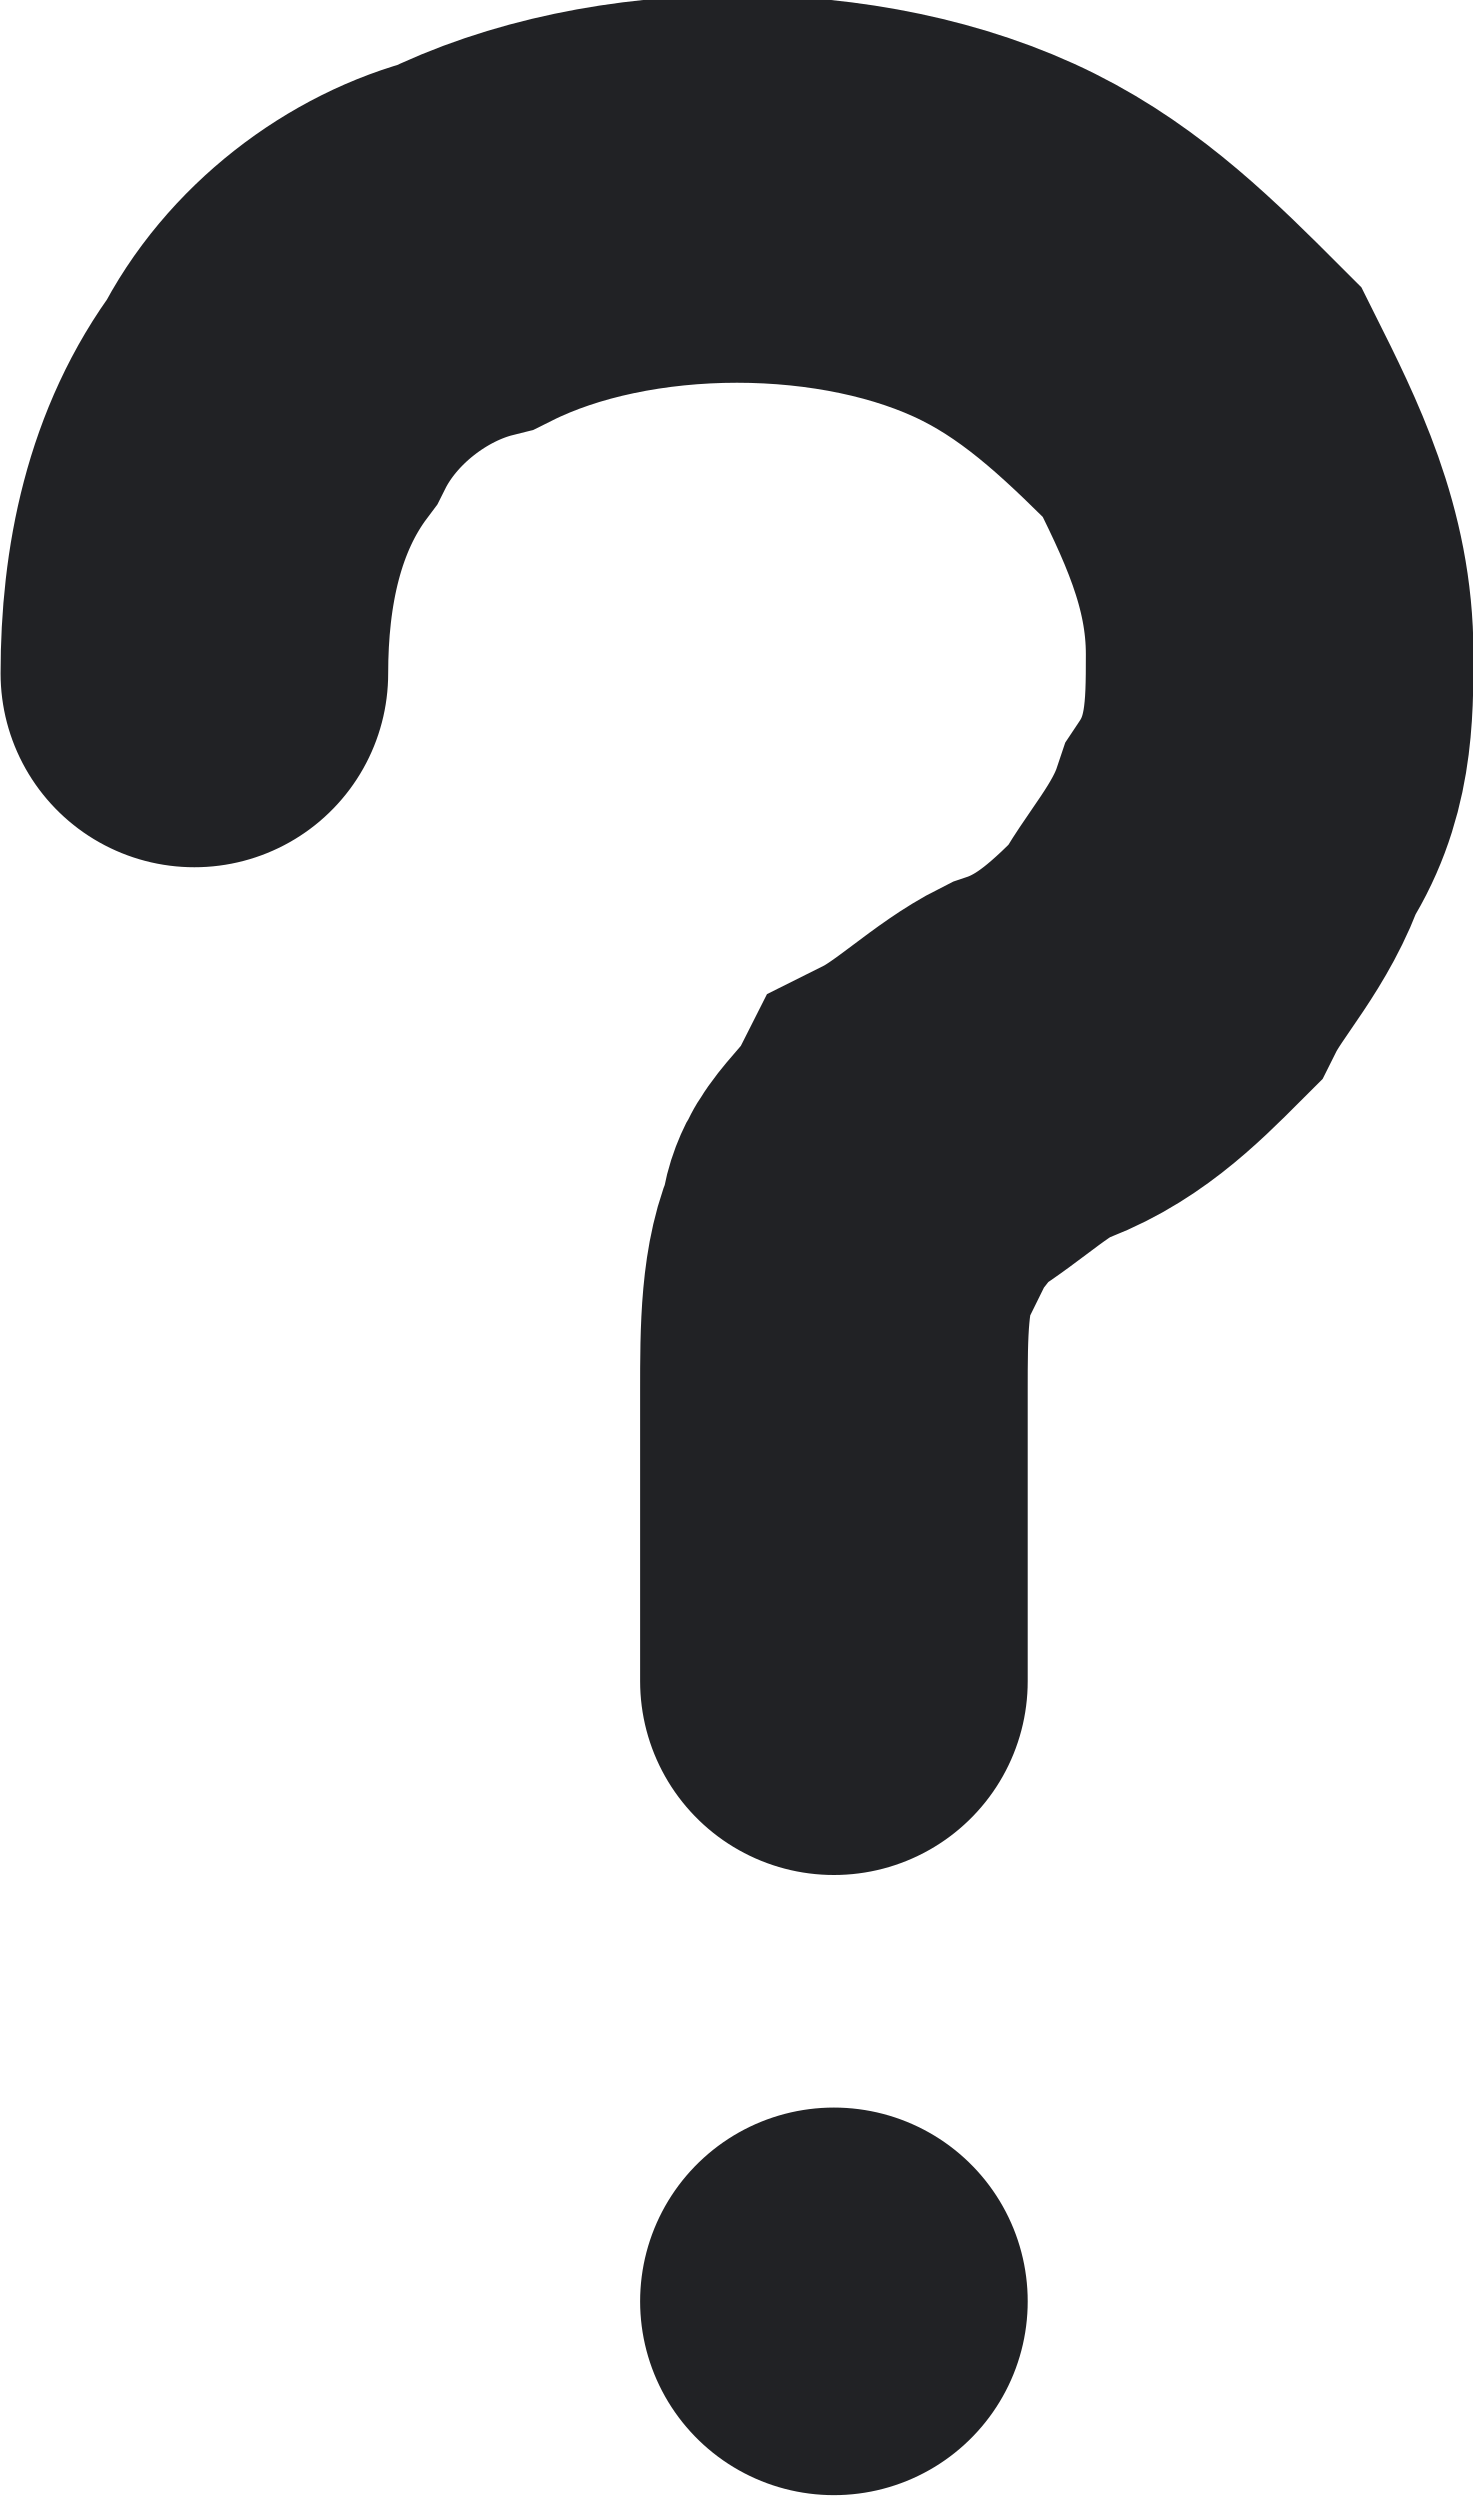
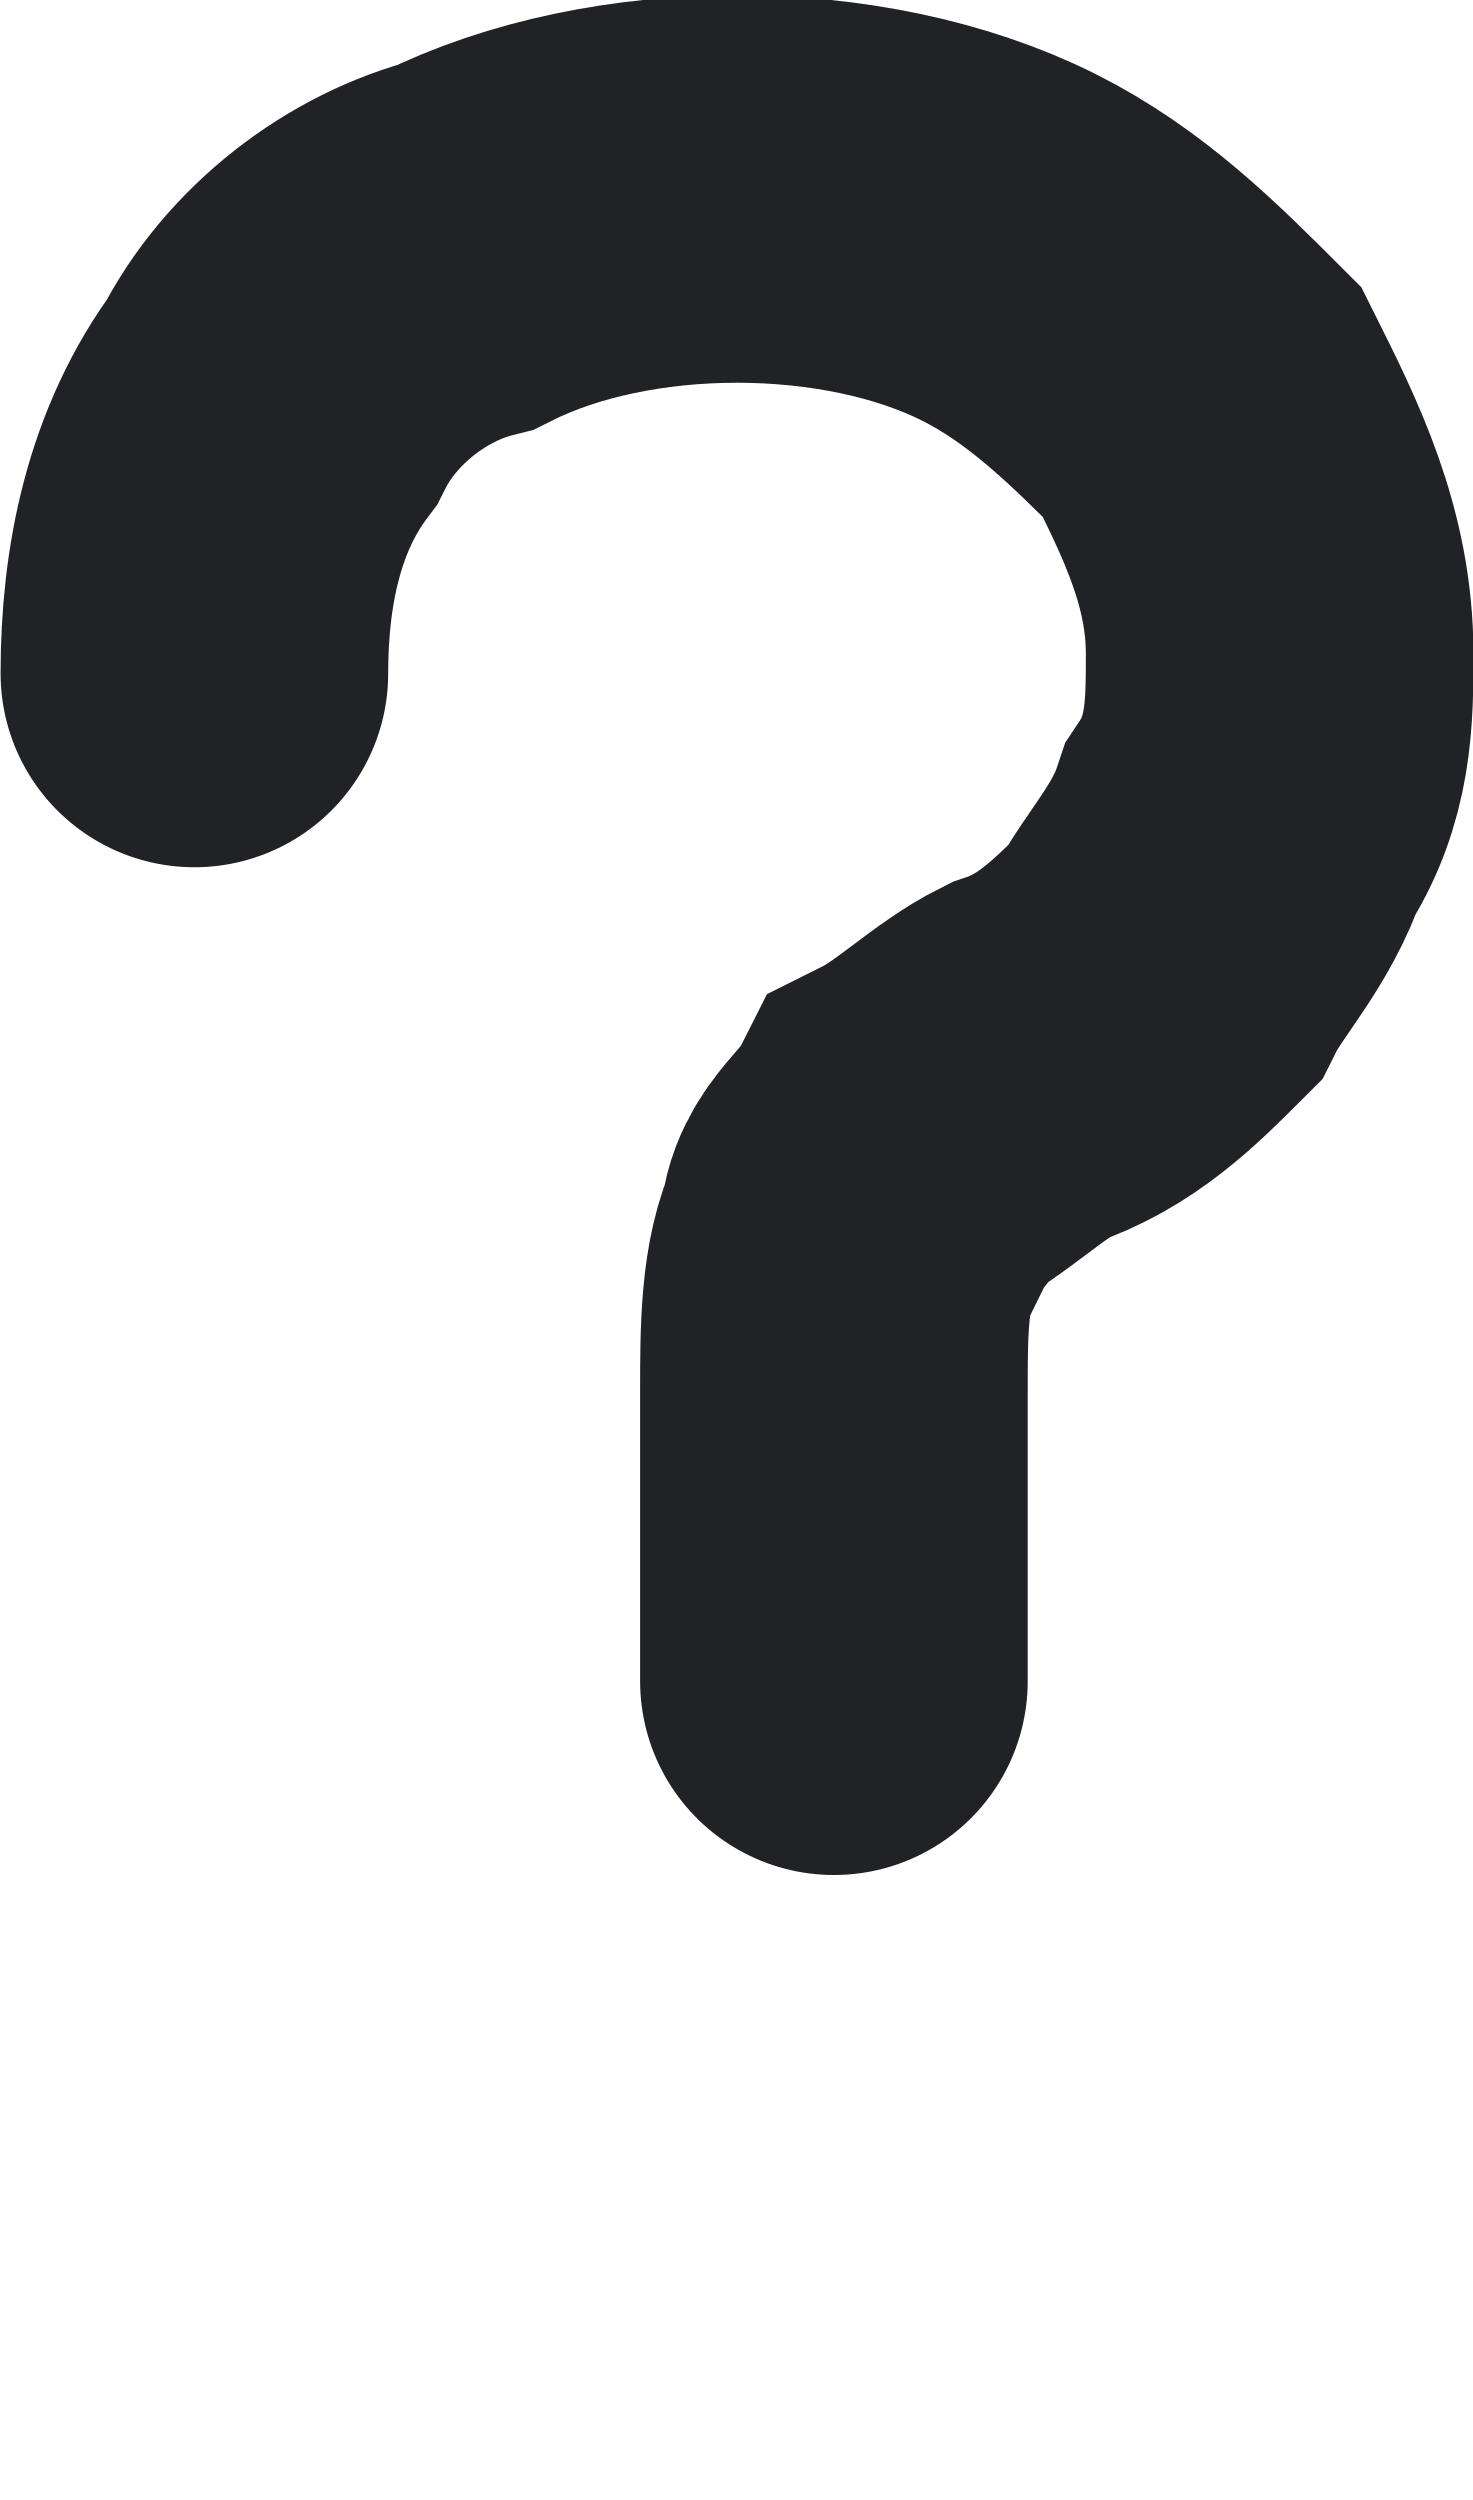
- <svg xmlns="http://www.w3.org/2000/svg" version="1.1" id="Слой_1" x="0px" y="0px" viewBox="0 0 7.6 12.9" style="enable-background:new 0 0 7.6 12.9;" xml:space="preserve">
-   <style type="text/css">
- 	.st0{fill:none;stroke:#212225;stroke-width:2;stroke-linecap:round;}
- </style>
+ <svg xmlns="http://www.w3.org/2000/svg" version="1.1" id="Слой_1" x="0" y="0" viewBox="0 0 7.6 12.9" xml:space="preserve">
+   <style>.st0{fill:none;stroke:#212225;stroke-width:2;stroke-linecap:round}</style>
  <g id="UNDEFINED" transform="translate(-9.997 -7.625)">
-     <path id="Контур_323" class="st0" d="M11,11.1c0-0.5,0.1-1,0.4-1.4c0.2-0.4,0.6-0.7,1-0.8c0.4-0.2,0.9-0.3,1.4-0.3   c0.5,0,1,0.1,1.4,0.3c0.4,0.2,0.7,0.5,1,0.8c0.2,0.4,0.4,0.8,0.4,1.3c0,0.3,0,0.6-0.2,0.9c-0.1,0.3-0.3,0.5-0.4,0.7   c-0.2,0.2-0.4,0.4-0.7,0.5c-0.2,0.1-0.4,0.3-0.6,0.4c-0.1,0.2-0.3,0.3-0.3,0.5c-0.1,0.2-0.1,0.5-0.1,0.8v1.5" />
-     <path id="Контур_325" class="st0" d="M14.3,19.5L14.3,19.5" />
+     <path id="Контур_323" class="st0" d="M11 11.1c0-.5.1-1 .4-1.4.2-.4.6-.7 1-.8.4-.2.9-.3 1.4-.3.5 0 1 .1 1.4.3.4.2.7.5 1 .8.2.4.4.8.4 1.3 0 .3 0 .6-.2.9-.1.3-.3.5-.4.7-.2.2-.4.4-.7.5-.2.1-.4.3-.6.4-.1.2-.3.3-.3.5-.1.2-.1.5-.1.8v1.5" />
+     <path id="Контур_325" class="st0" d="M14.3 19.5" />
  </g>
</svg>
